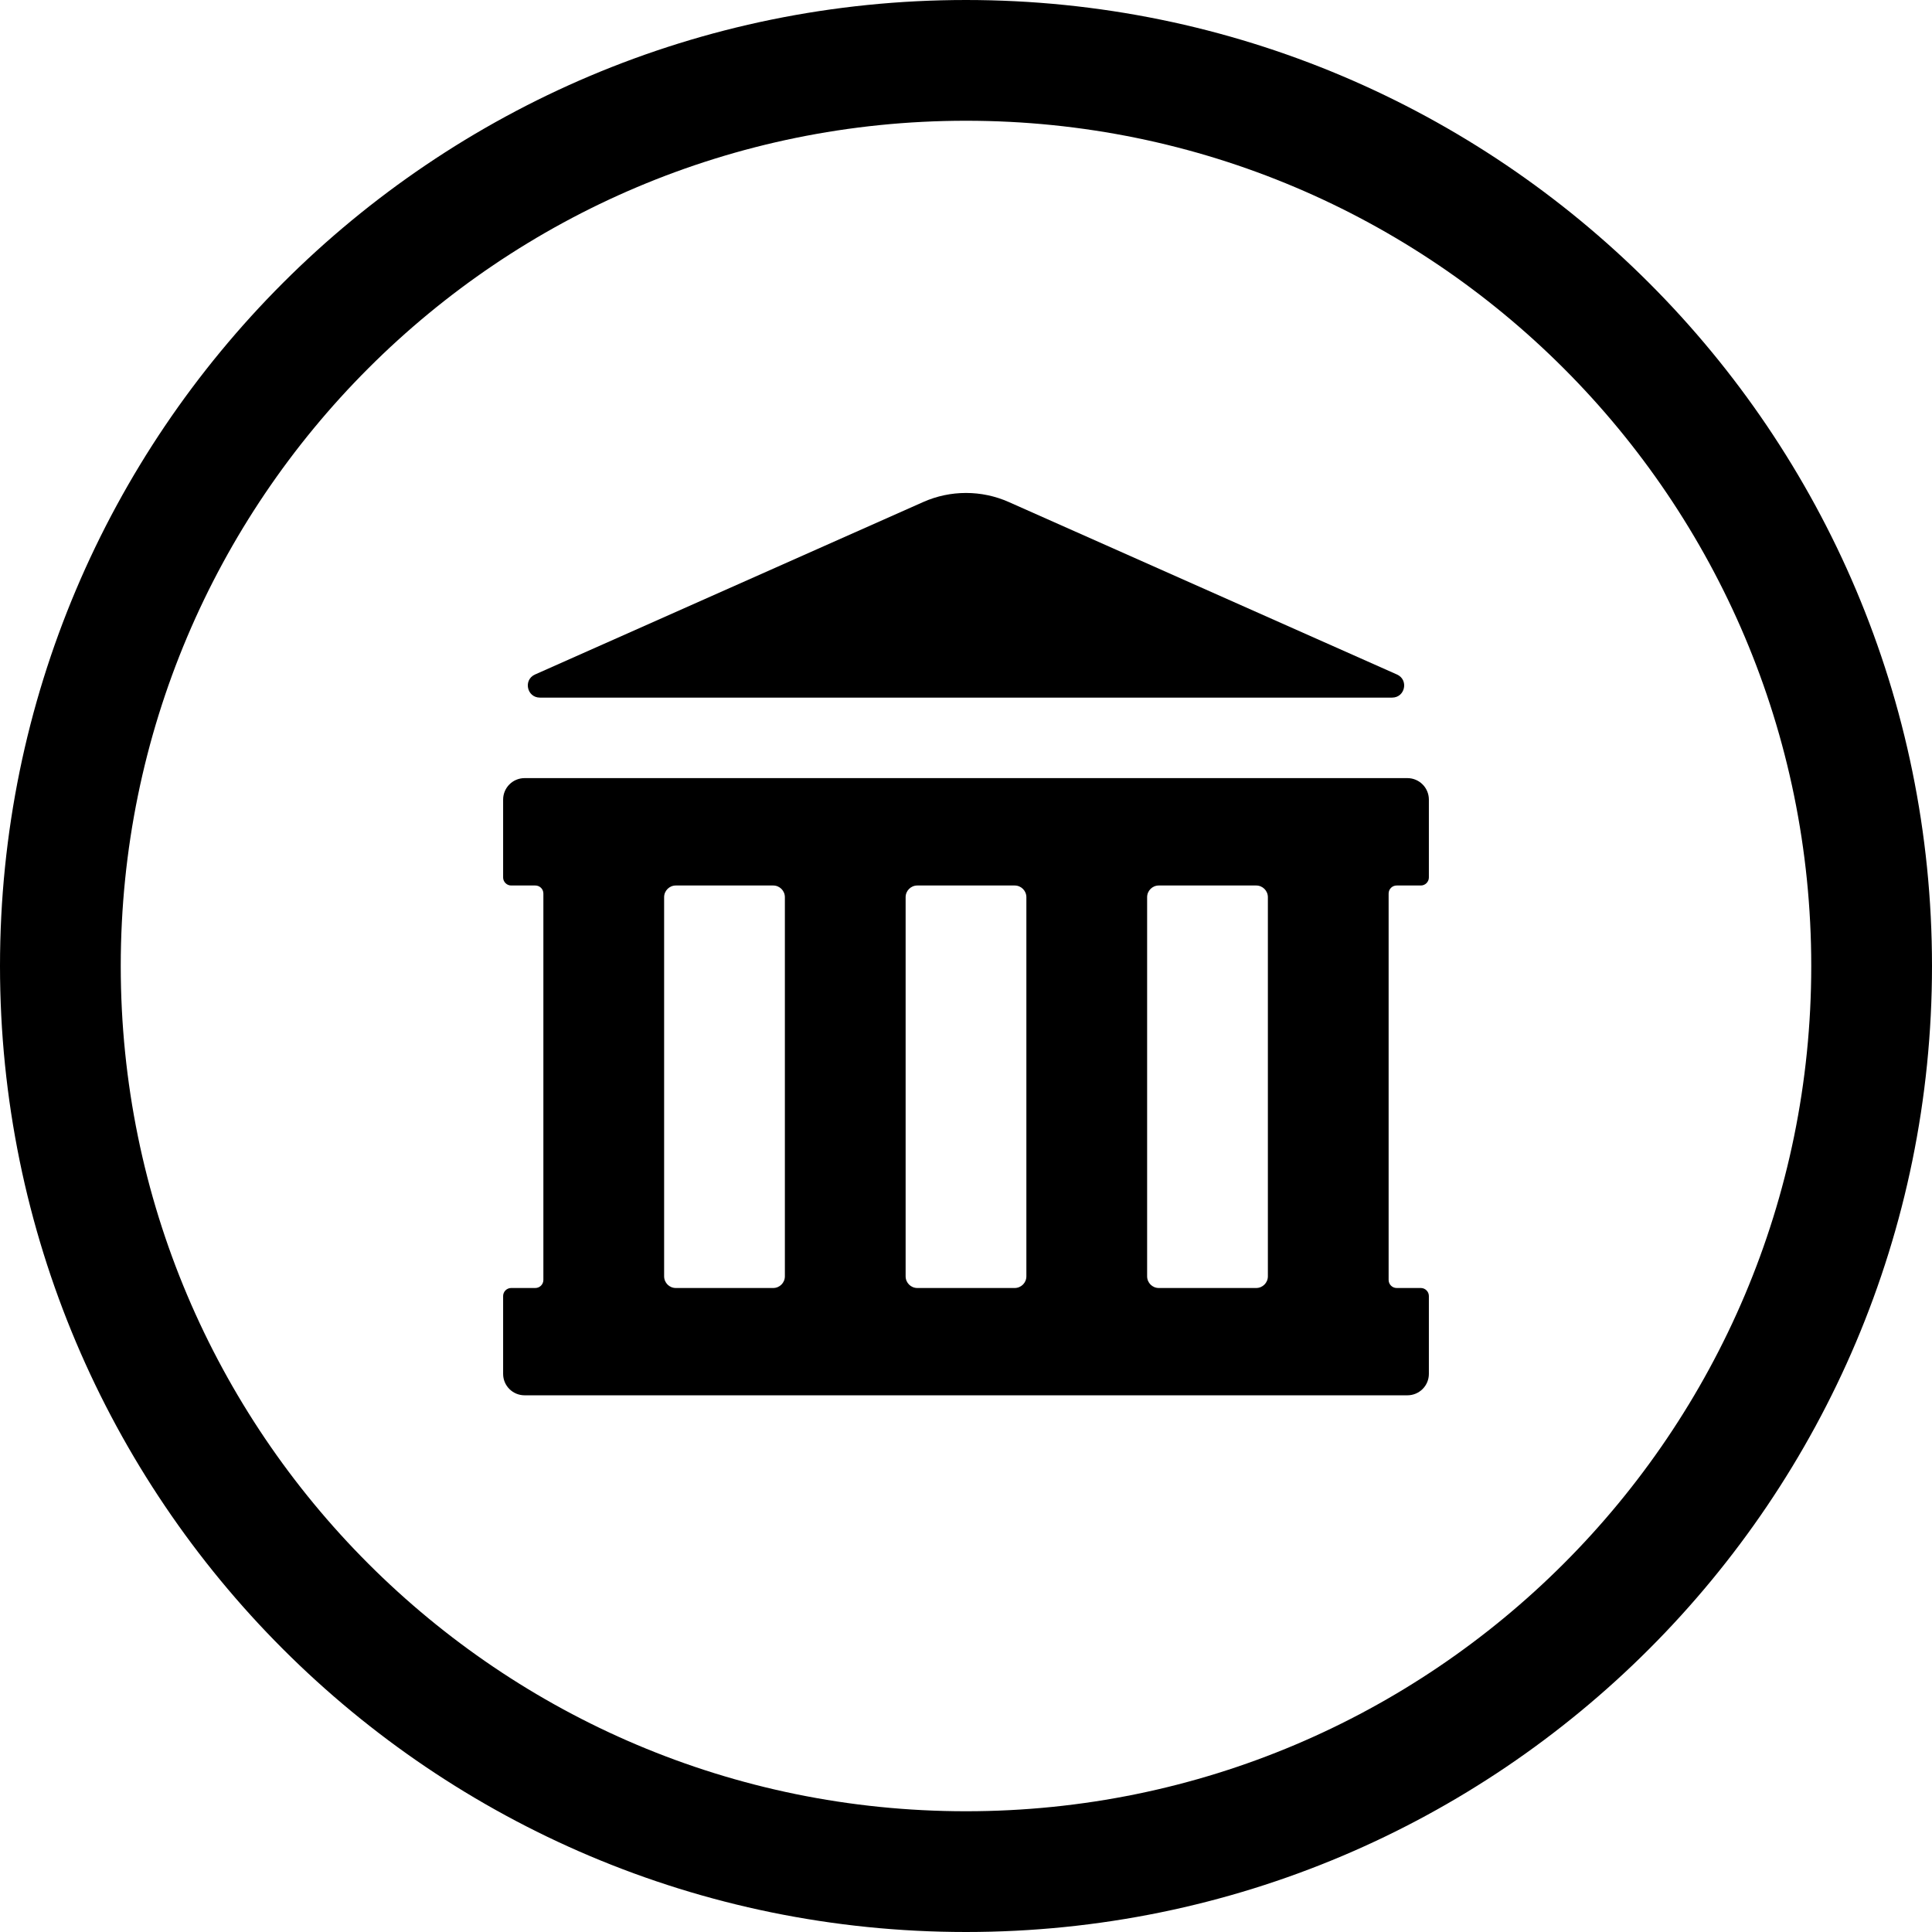
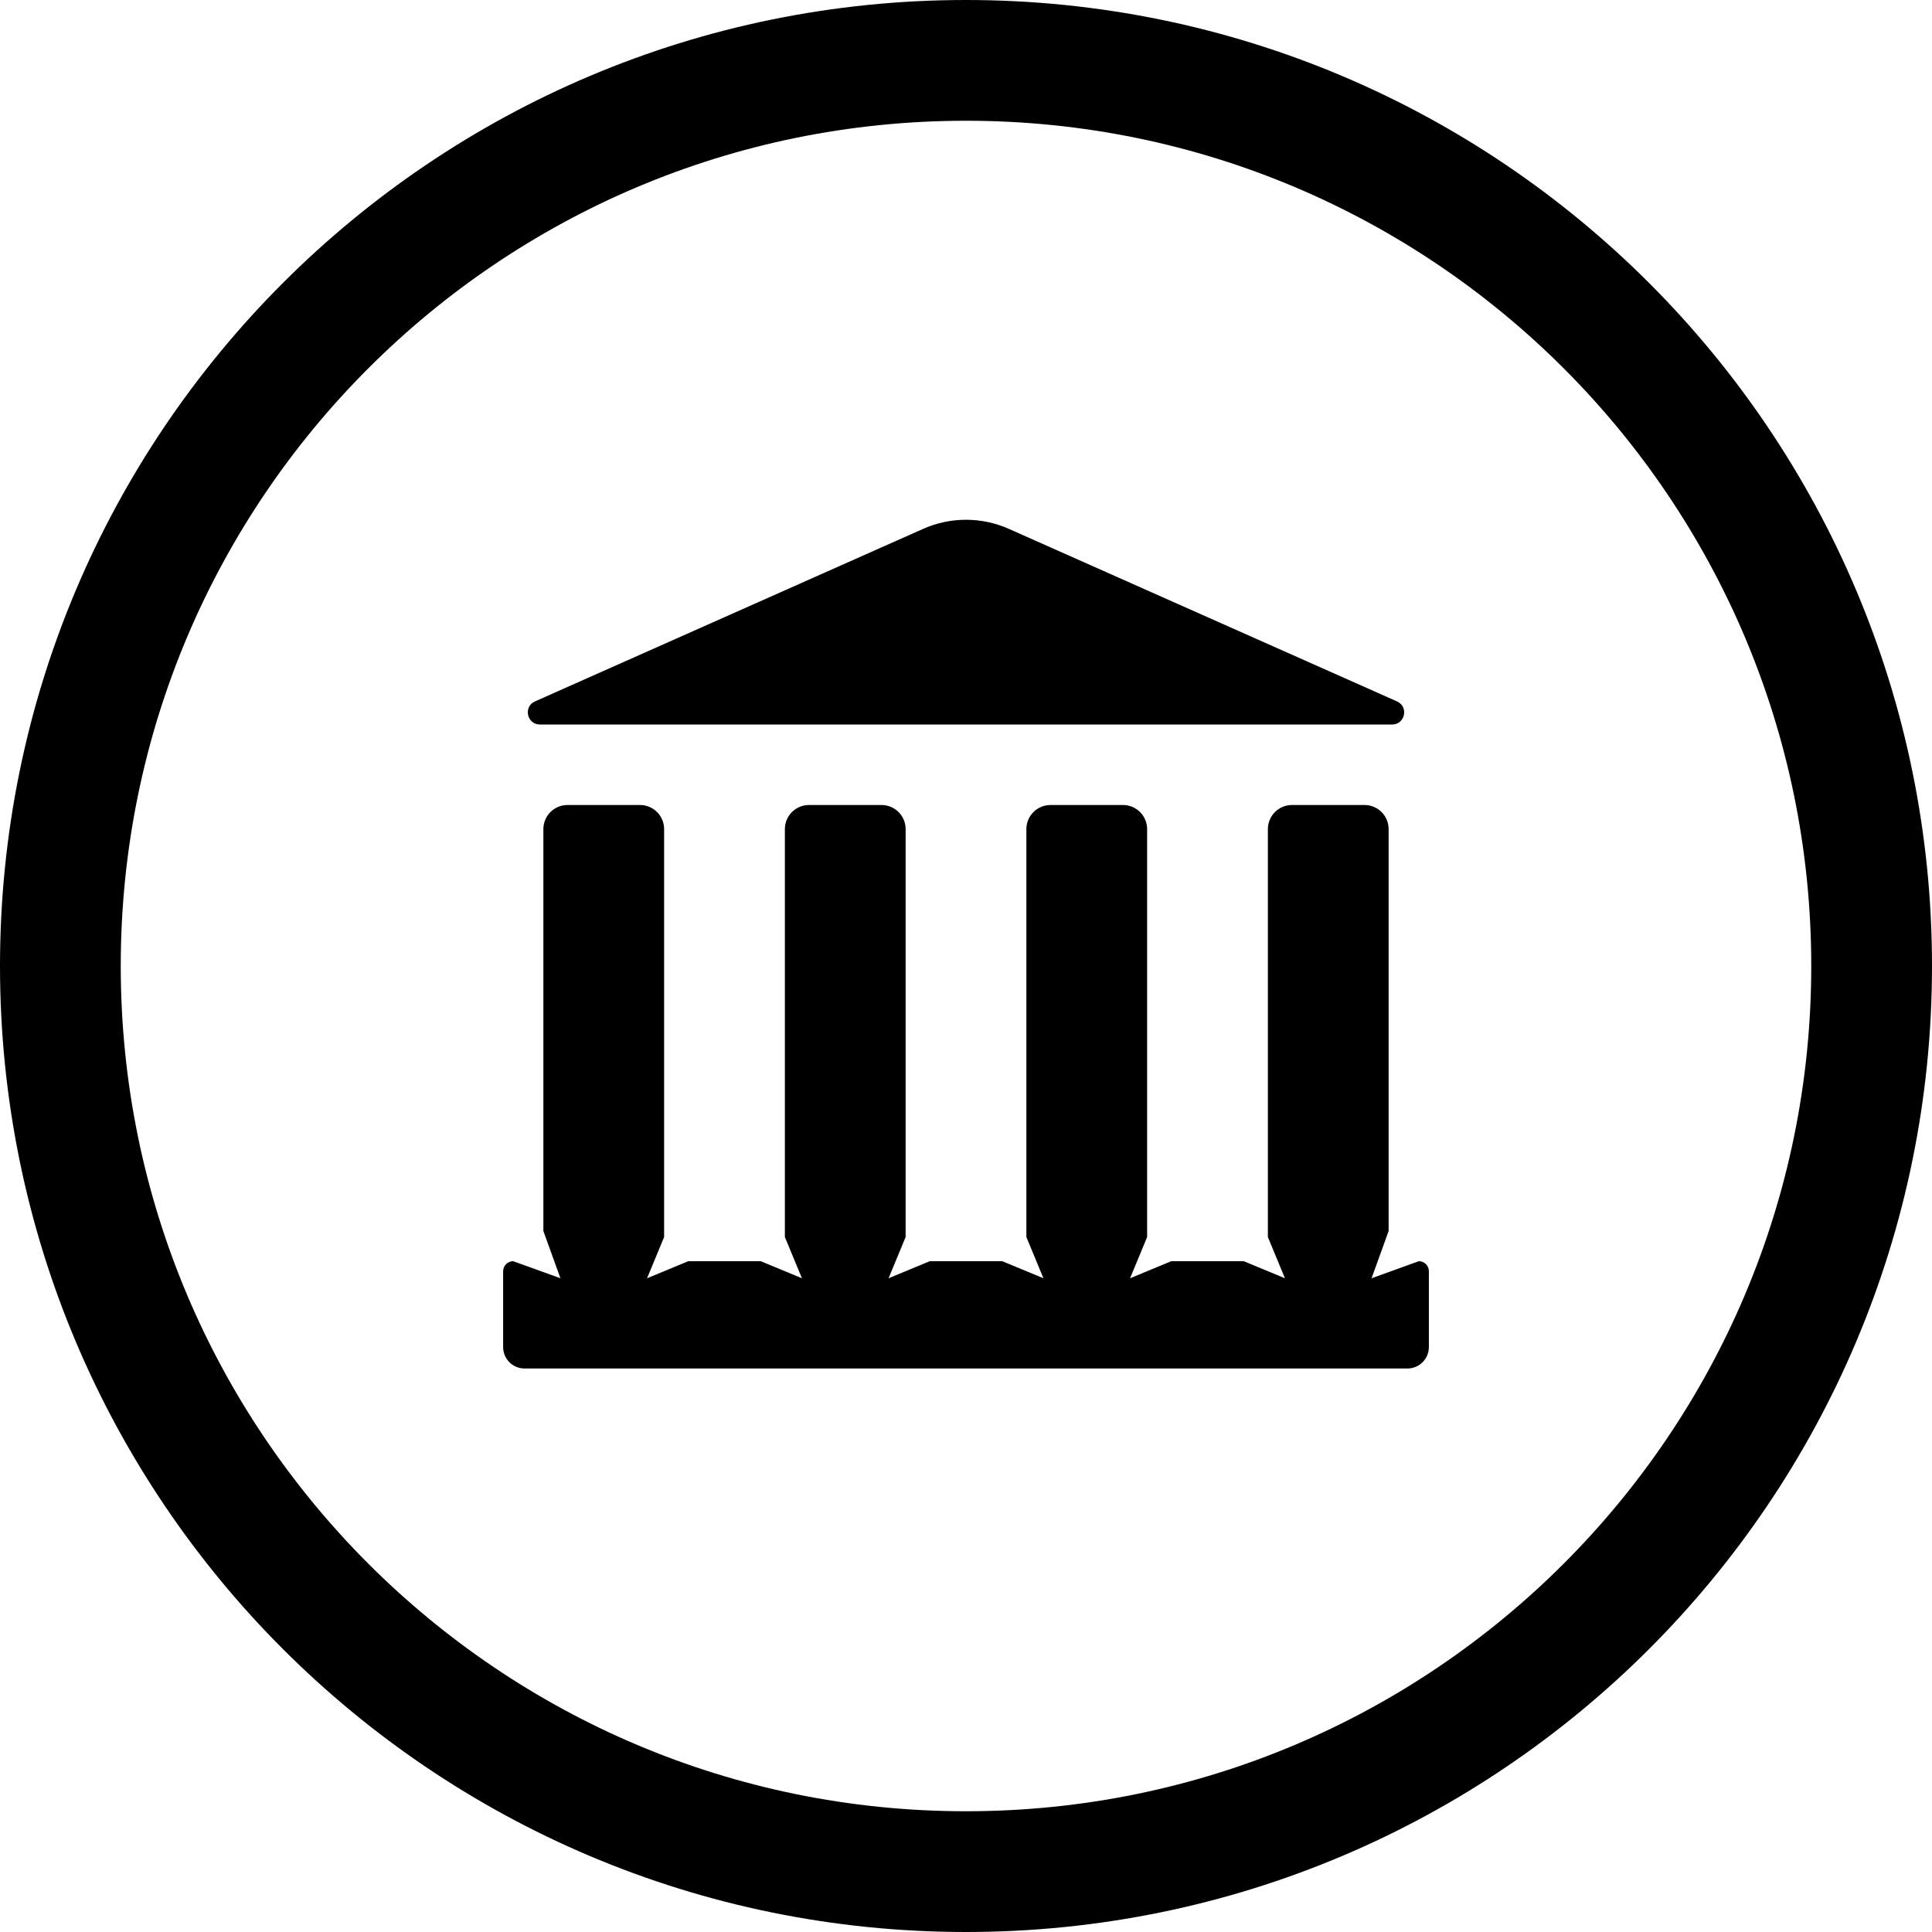
<svg xmlns="http://www.w3.org/2000/svg" width="24" height="24" viewBox="0 0 24 24">
  <circle cx="12" cy="12" r="11.25" fill="none" stroke="currentColor" stroke-width="1.5" />
-   <path fill="currentColor" d="M6.646 8.379L11.467 6.237C11.806 6.086 12.194 6.086 12.533 6.237L17.354 8.379C17.502 8.445 17.455 8.666 17.293 8.666L6.707 8.666C6.545 8.666 6.498 8.445 6.646 8.379ZM6.25 10.9L6.25 9.933C6.25 9.786 6.369 9.666 6.517 9.666L17.483 9.666C17.631 9.666 17.75 9.786 17.75 9.933L17.75 10.9C17.75 10.955 17.705 11 17.65 11L17.35 11C17.295 11 17.25 11.044 17.25 11.1L17.25 15.9C17.25 15.955 17.295 16 17.35 16L17.65 16C17.705 16 17.75 16.045 17.75 16.1L17.75 17.067C17.75 17.214 17.631 17.333 17.483 17.333L6.517 17.333C6.369 17.333 6.25 17.214 6.25 17.067L6.25 16.1C6.25 16.045 6.295 16 6.35 16L6.65 16C6.705 16 6.75 15.955 6.75 15.9L6.75 11.1C6.75 11.044 6.705 11 6.65 11L6.35 11C6.295 11 6.25 10.955 6.25 10.9ZM15.605 11L14.395 11C14.315 11 14.25 11.065 14.25 11.145L14.25 15.855C14.25 15.935 14.315 16 14.395 16L15.605 16C15.685 16 15.75 15.935 15.75 15.855L15.75 11.145C15.75 11.065 15.685 11 15.605 11ZM12.605 11L11.395 11C11.315 11 11.25 11.065 11.25 11.145L11.25 15.855C11.25 15.935 11.315 16 11.395 16L12.605 16C12.685 16 12.75 15.935 12.75 15.855L12.75 11.145C12.75 11.065 12.685 11 12.605 11ZM9.605 11L8.395 11C8.315 11 8.25 11.065 8.25 11.145L8.25 15.855C8.25 15.935 8.315 16 8.395 16L9.605 16C9.685 16 9.75 15.935 9.75 15.855L9.75 11.145C9.75 11.065 9.685 11 9.605 11Z" />
+   <path fill="currentColor" d="M6.646 8.713L11.467 6.57C11.806 6.419 12.194 6.419 12.533 6.57L17.354 8.713C17.502 8.779 17.455 9 17.293 9L6.707 9C6.545 9 6.498 8.779 6.646 8.713ZM7.05 10L7.95 10C8.116 10 8.25 10.134 8.25 10.3L8.25 15.367L8.038 15.879L8.55 15.667L9.45 15.667L9.962 15.879L9.75 15.367L9.75 10.3C9.75 10.134 9.884 10 10.05 10L10.95 10C11.116 10 11.25 10.134 11.25 10.3L11.25 15.367L11.038 15.879L11.55 15.667L12.45 15.667L12.962 15.879L12.75 15.367L12.75 10.3C12.75 10.134 12.884 10 13.05 10L13.95 10C14.116 10 14.25 10.134 14.25 10.3L14.25 15.367L14.038 15.879L14.55 15.667L15.45 15.667L15.962 15.879L15.75 15.367L15.75 10.3C15.75 10.134 15.884 10 16.05 10L16.95 10C17.116 10 17.25 10.134 17.25 10.3L17.25 15.292L17.038 15.879L17.625 15.667C17.694 15.667 17.75 15.723 17.75 15.792L17.75 16.733C17.75 16.881 17.631 17 17.483 17L6.517 17C6.369 17 6.25 16.881 6.25 16.733L6.25 15.792C6.25 15.723 6.306 15.667 6.375 15.667L6.962 15.879L6.75 15.292L6.75 10.3C6.75 10.134 6.884 10 7.05 10Z" />
</svg>
